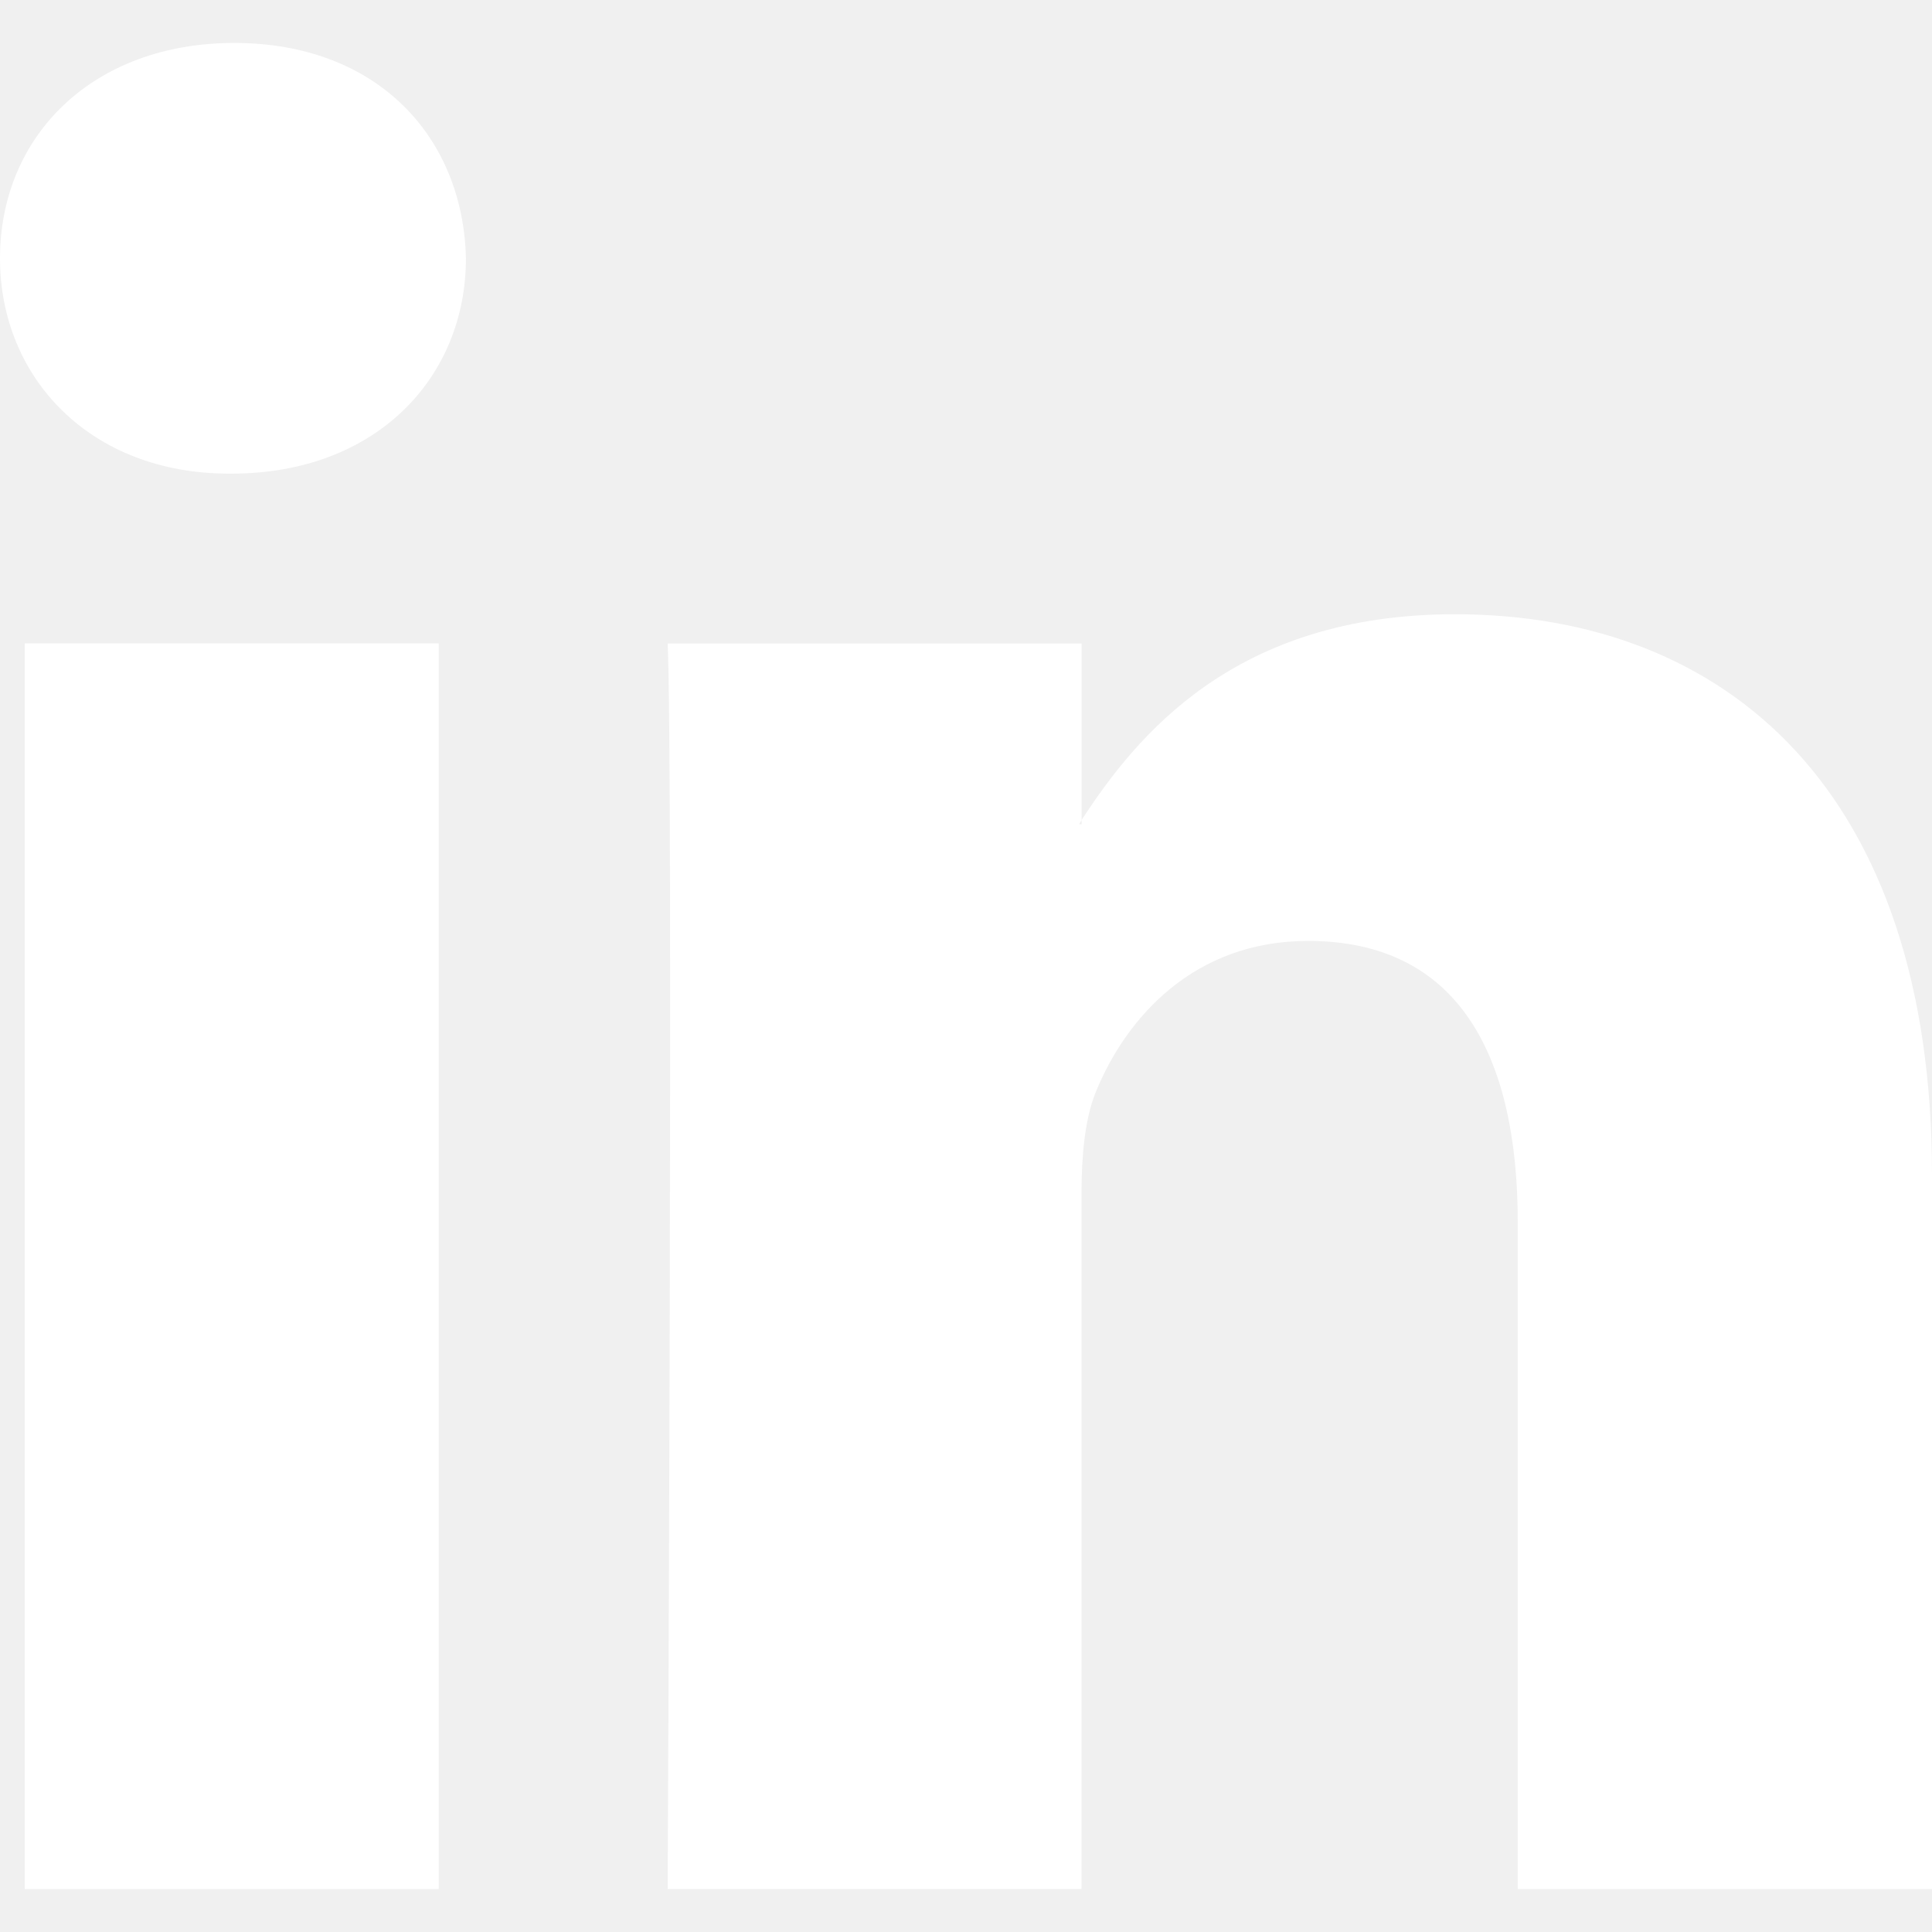
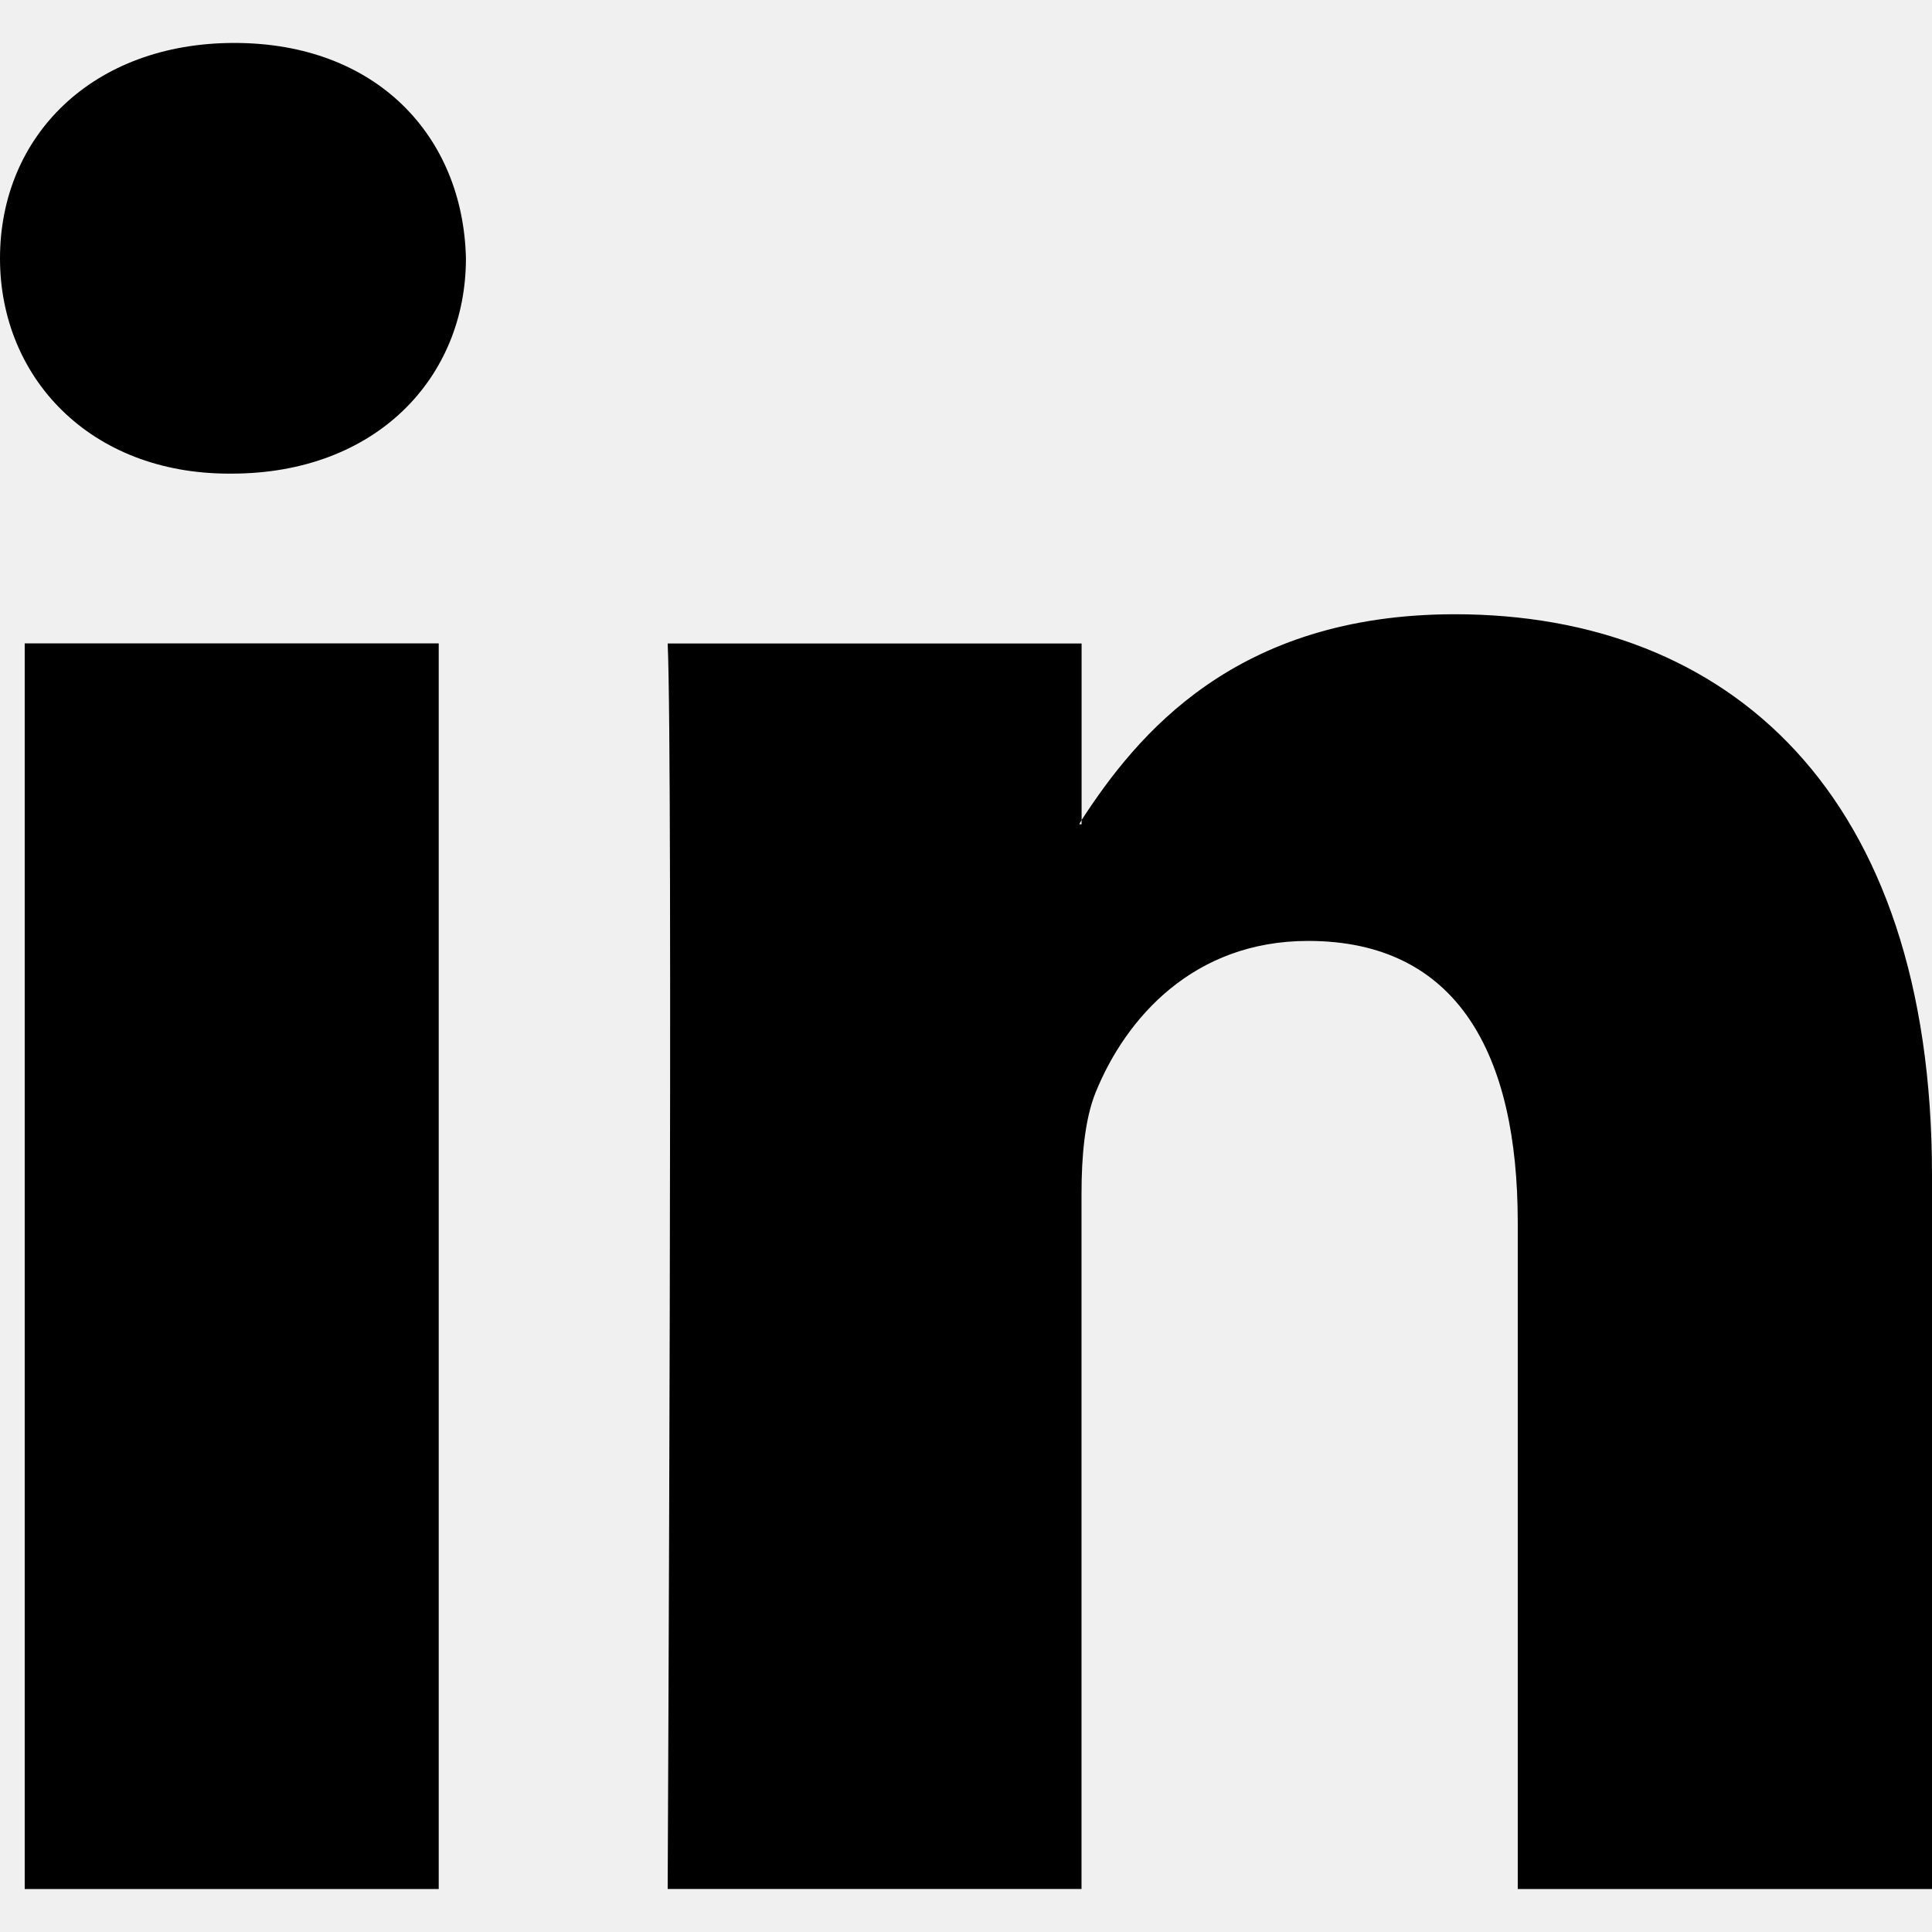
- <svg xmlns="http://www.w3.org/2000/svg" version="1.1" id="Capa_1" x="0px" y="0px" viewBox="0 0 478.165 478.165" style="enable-background:new 0 0 478.165 478.165;" xml:space="preserve" width="512px" height="512px" class="">
+ <svg xmlns="http://www.w3.org/2000/svg" version="1.1" id="Capa_1" x="0px" y="0px" viewBox="0 0 478.165 478.165" style="enable-background:new 0 0 478.165 478.165;" xml:space="preserve" width="512px" height="512px">
  <g>
    <g>
-       <path id="LinkedIn_3_" d="M478.165,290.794v176.742H375.638V302.549c0-41.481-14.783-69.673-51.881-69.673   c-28.371,0-45.107,19.087-52.578,37.456c-2.69,6.615-3.507,15.879-3.507,25.024v172.159H165.246c0,0,1.375-279.328,0-308.257   h102.447v43.692c-0.139,0.359-0.438,0.657-0.578,1.056h0.578v-1.056c13.687-20.999,37.934-50.925,92.385-50.925   C427.659,152.026,478.165,196.077,478.165,290.794z M57.997,10.629C22.952,10.629,0,33.621,0,63.945   c0,29.507,22.275,53.276,56.682,53.276H57.3c35.822,0,58.017-23.769,58.017-53.276C114.62,33.621,93.123,10.629,57.997,10.629z    M6.117,467.535h102.467V159.239H6.117V467.535z" data-original="#000000" class="active-path" data-old_color="#ffffff" fill="#ffffff" />
+       <path id="LinkedIn_3_" d="M478.165,290.794v176.742H375.638V302.549c0-41.481-14.783-69.673-51.881-69.673   c-28.371,0-45.107,19.087-52.578,37.456c-2.69,6.615-3.507,15.879-3.507,25.024v172.159H165.246c0,0,1.375-279.328,0-308.257   h102.447v43.692c-0.139,0.359-0.438,0.657-0.578,1.056h0.578v-1.056c13.687-20.999,37.934-50.925,92.385-50.925   C427.659,152.026,478.165,196.077,478.165,290.794z M57.997,10.629C22.952,10.629,0,33.621,0,63.945   c0,29.507,22.275,53.276,56.682,53.276H57.3c35.822,0,58.017-23.769,58.017-53.276C114.62,33.621,93.123,10.629,57.997,10.629z    M6.117,467.535h102.467V159.239H6.117V467.535z" data-original="#000000" class="active-path" />
    </g>
  </g>
</svg>
